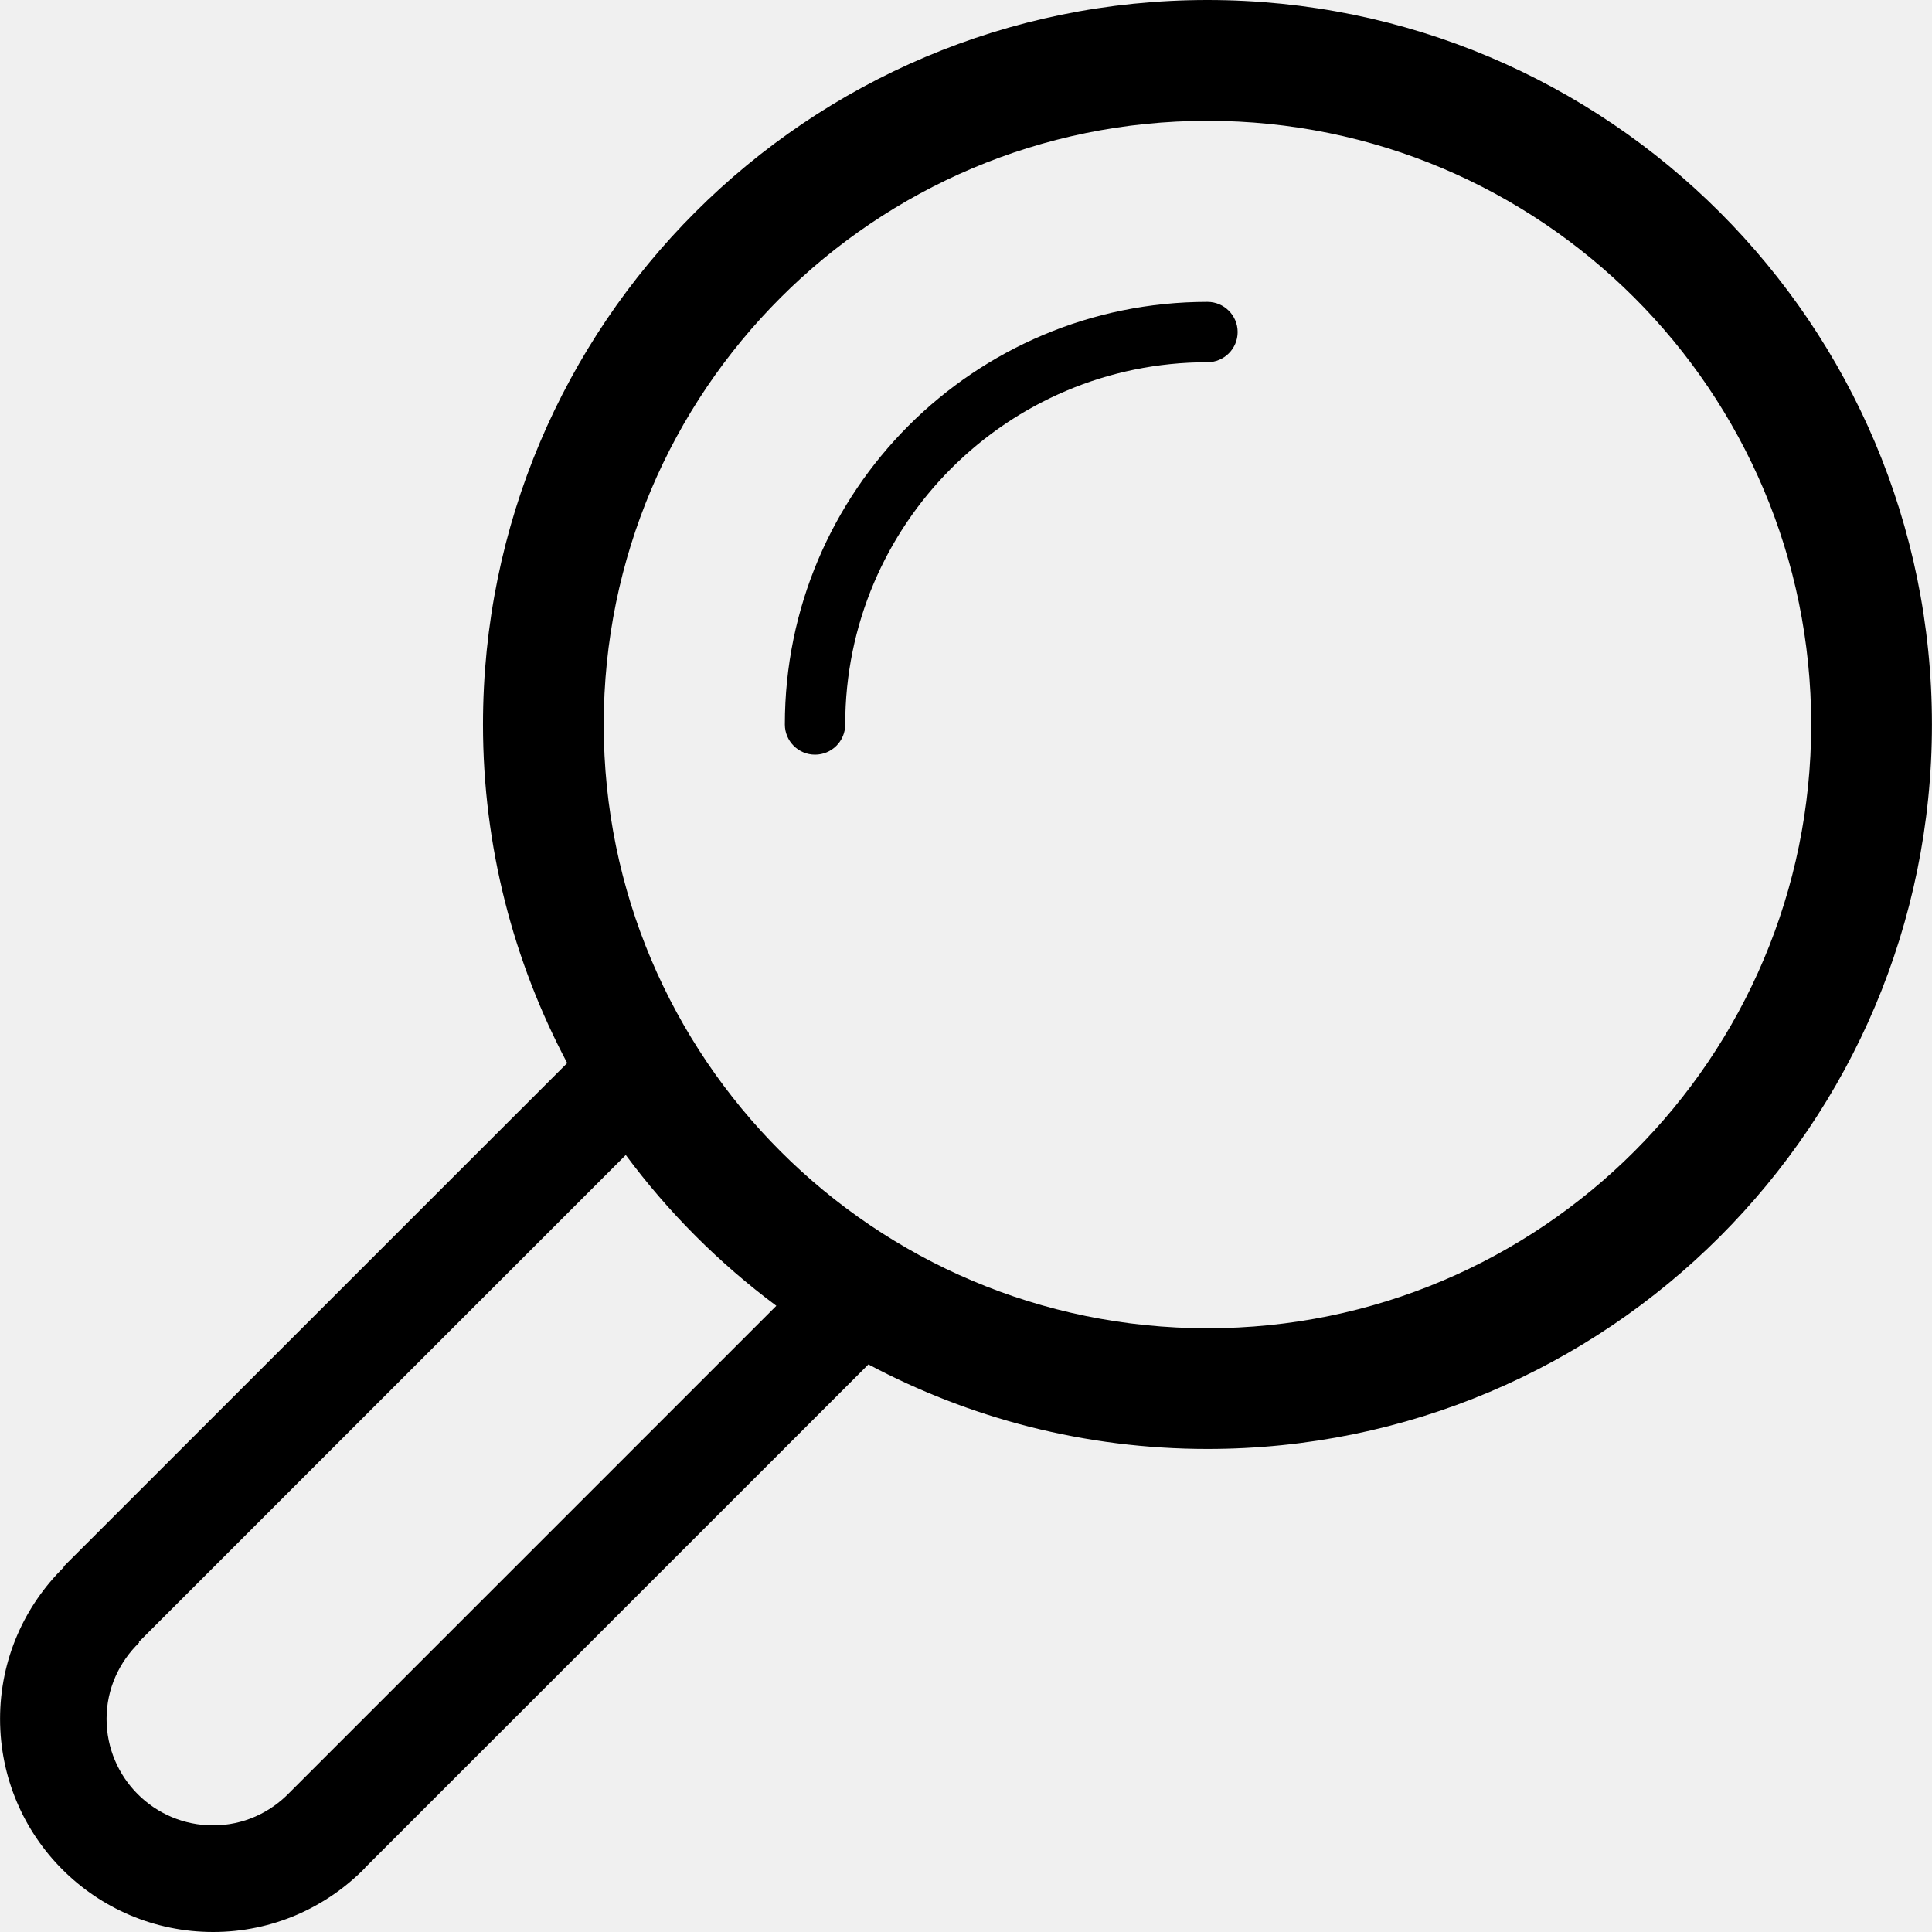
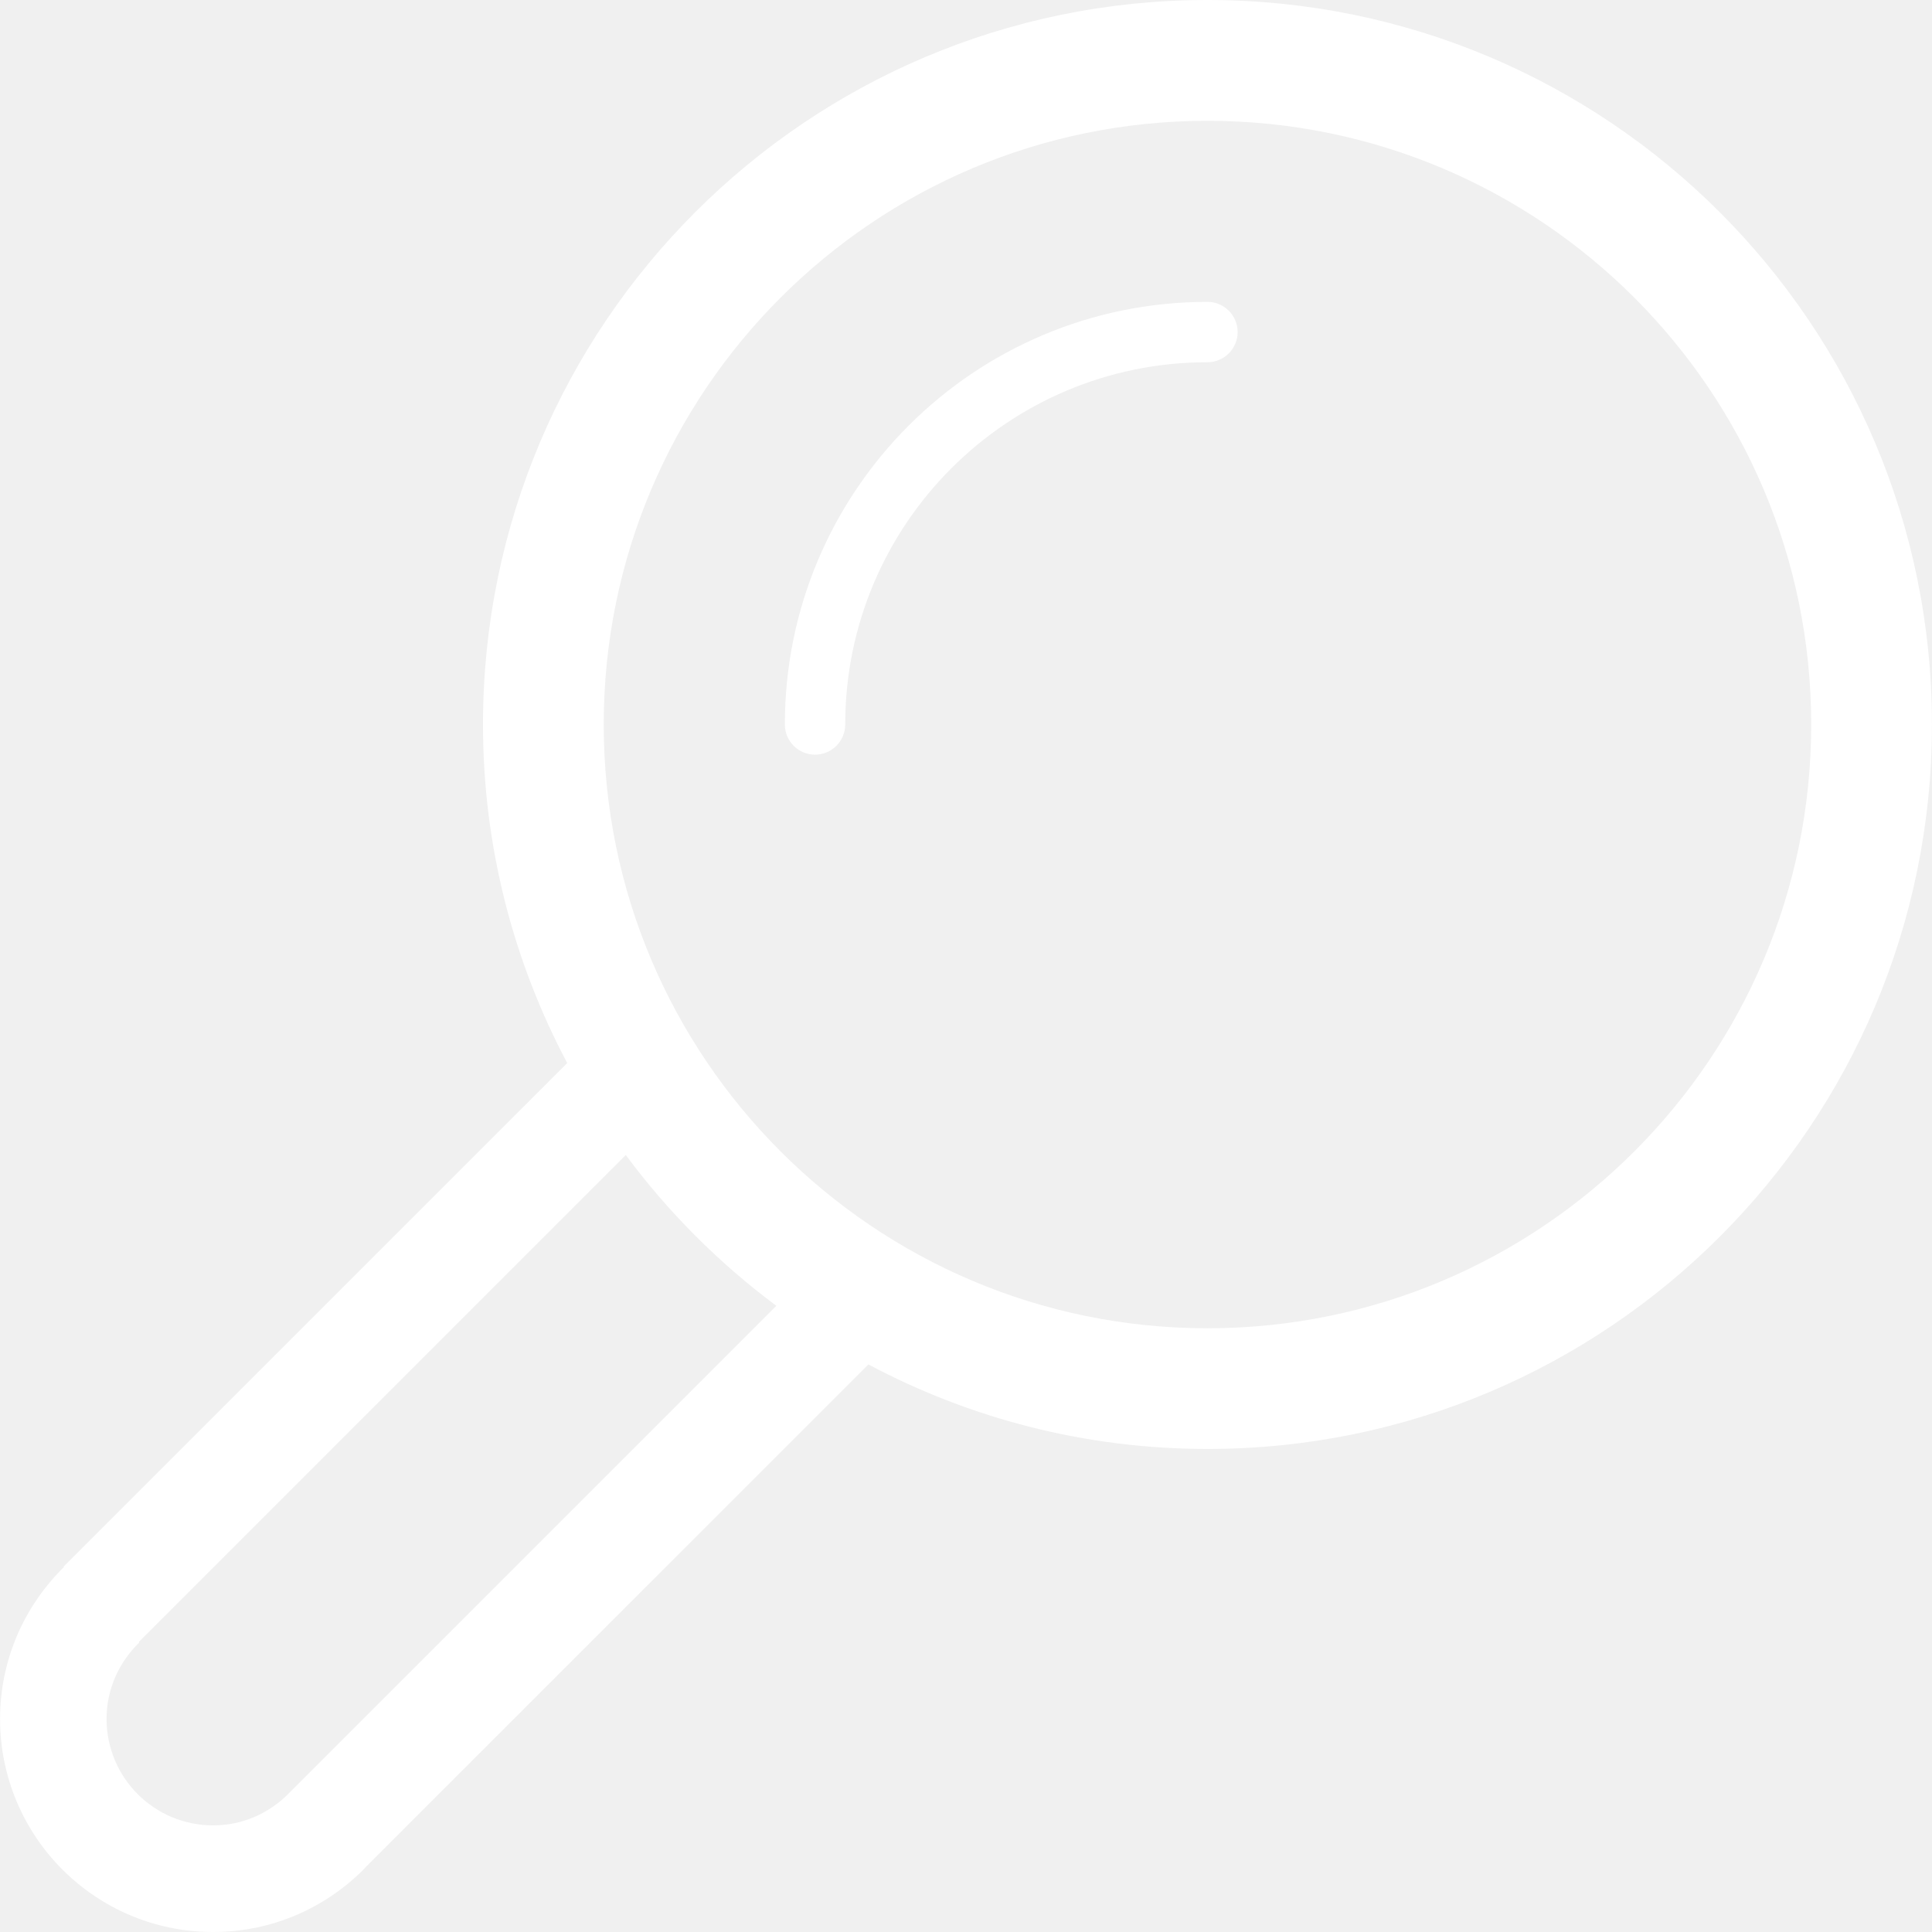
- <svg xmlns="http://www.w3.org/2000/svg" version="1.1" id="Capa_1" x="0px" y="0px" viewBox="0 0 32.001 32.001" style="enable-background:new 0 0 32.001 32.001;" xml:space="preserve">
+ <svg xmlns="http://www.w3.org/2000/svg" version="1.1" id="Capa_1" x="0px" y="0px" viewBox="0 0 32.001 32.001" style="fill:white;enable-background:new 0 0 32.001 32.001;" xml:space="preserve">
  <g>
    <g id="search_1_">
      <path d="M20,0c-6.627,0-12,5.373-12,12c0,2.026,0.507,3.933,1.395,5.608L1.052,25.95l0.007,0.006    c-0.652,0.641-1.058,1.529-1.058,2.516c0,1.949,1.58,3.529,3.529,3.529c0.985,0,1.874-0.406,2.515-1.059L6.043,30.94l8.341-8.34    C16.059,23.491,17.969,24,20,24c6.627,0,12-5.373,12-12S26.628,0,20,0z M4.796,29.692c-0.322,0.334-0.768,0.543-1.266,0.543    c-0.975,0-1.765-0.789-1.765-1.764c0-0.498,0.21-0.943,0.543-1.266l-0.009-0.008l8.066-8.066c0.705,0.951,1.545,1.791,2.494,2.498    L4.796,29.692z M20,22.001c-5.522,0-10-4.479-10-10c0-5.522,4.478-10,10-10c5.521,0,10,4.478,10,10    C30,17.522,25.521,22.001,20,22.001z" />
      <path d="M20,5c-3.867,0-7,3.134-7,7c0,0.276,0.224,0.5,0.5,0.5s0.5-0.224,0.5-0.5c0-3.313,2.686-6,6-6    c0.275,0,0.5-0.224,0.5-0.5S20.275,5,20,5z" />
    </g>
  </g>
  <g>
</g>
  <g>
</g>
  <g>
</g>
  <g>
</g>
  <g>
</g>
  <g>
</g>
  <g>
</g>
  <g>
</g>
  <g>
</g>
  <g>
</g>
  <g>
</g>
  <g>
</g>
  <g>
</g>
  <g>
</g>
  <g>
</g>
</svg>
